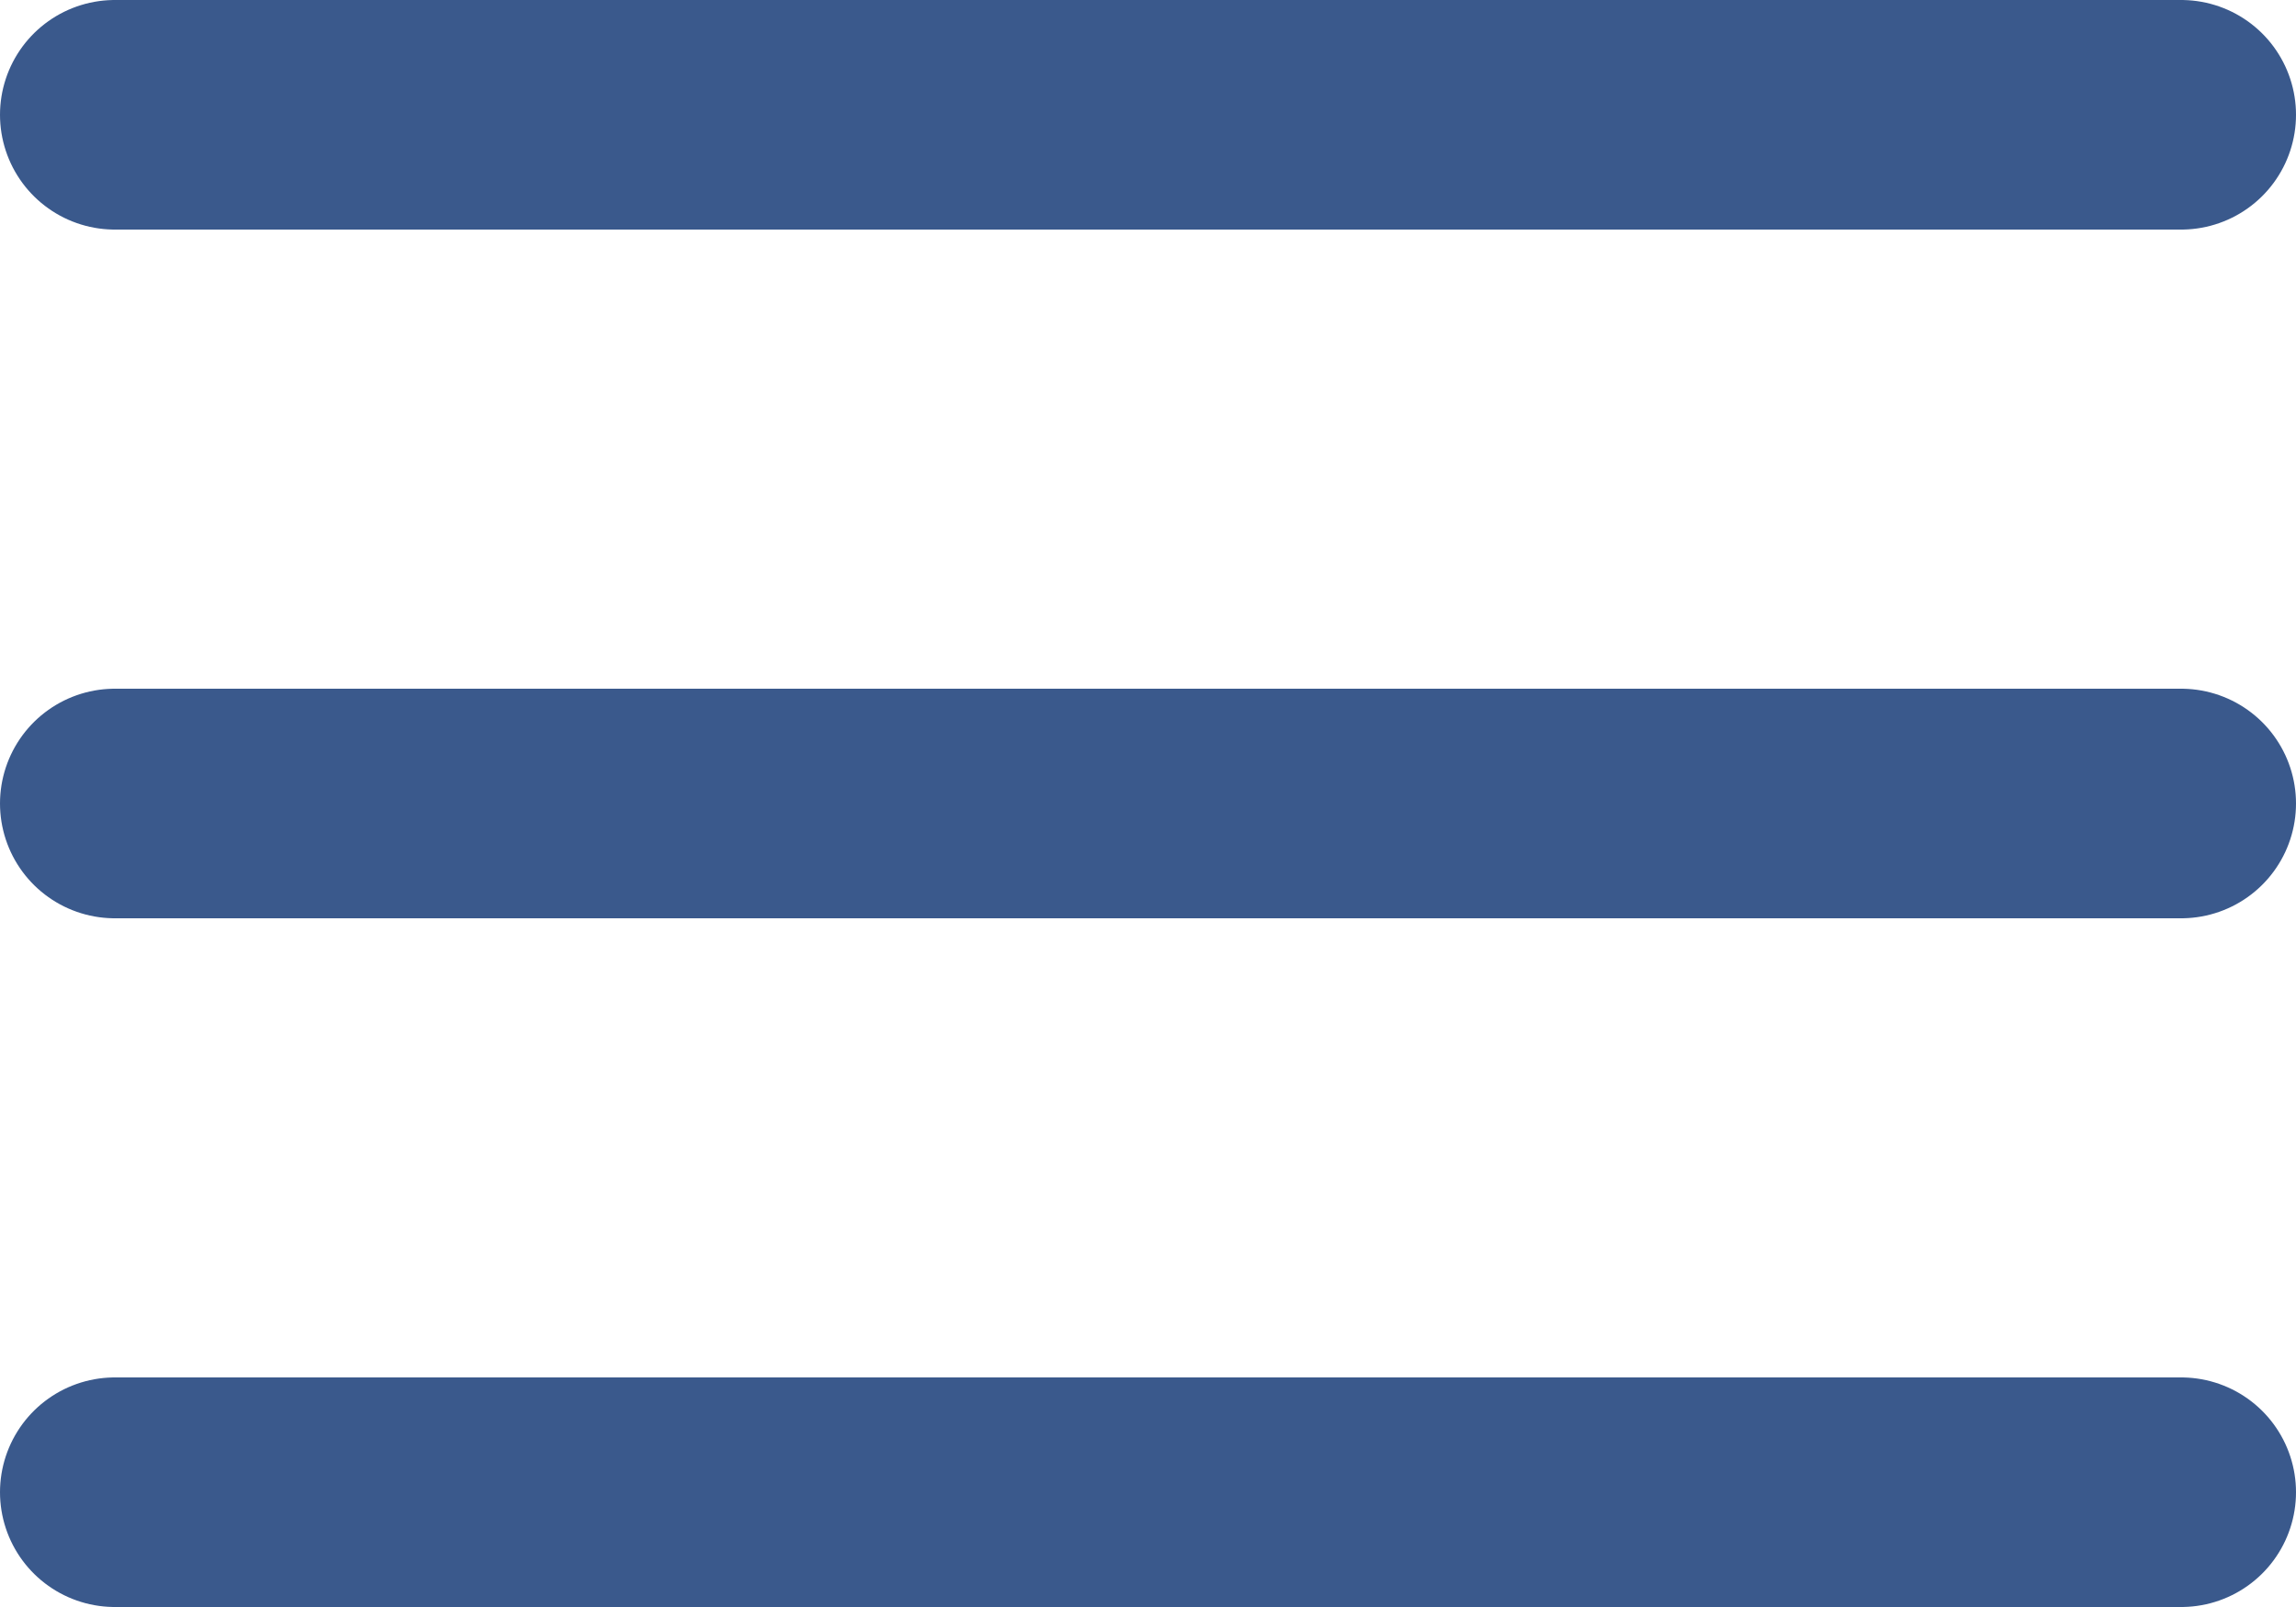
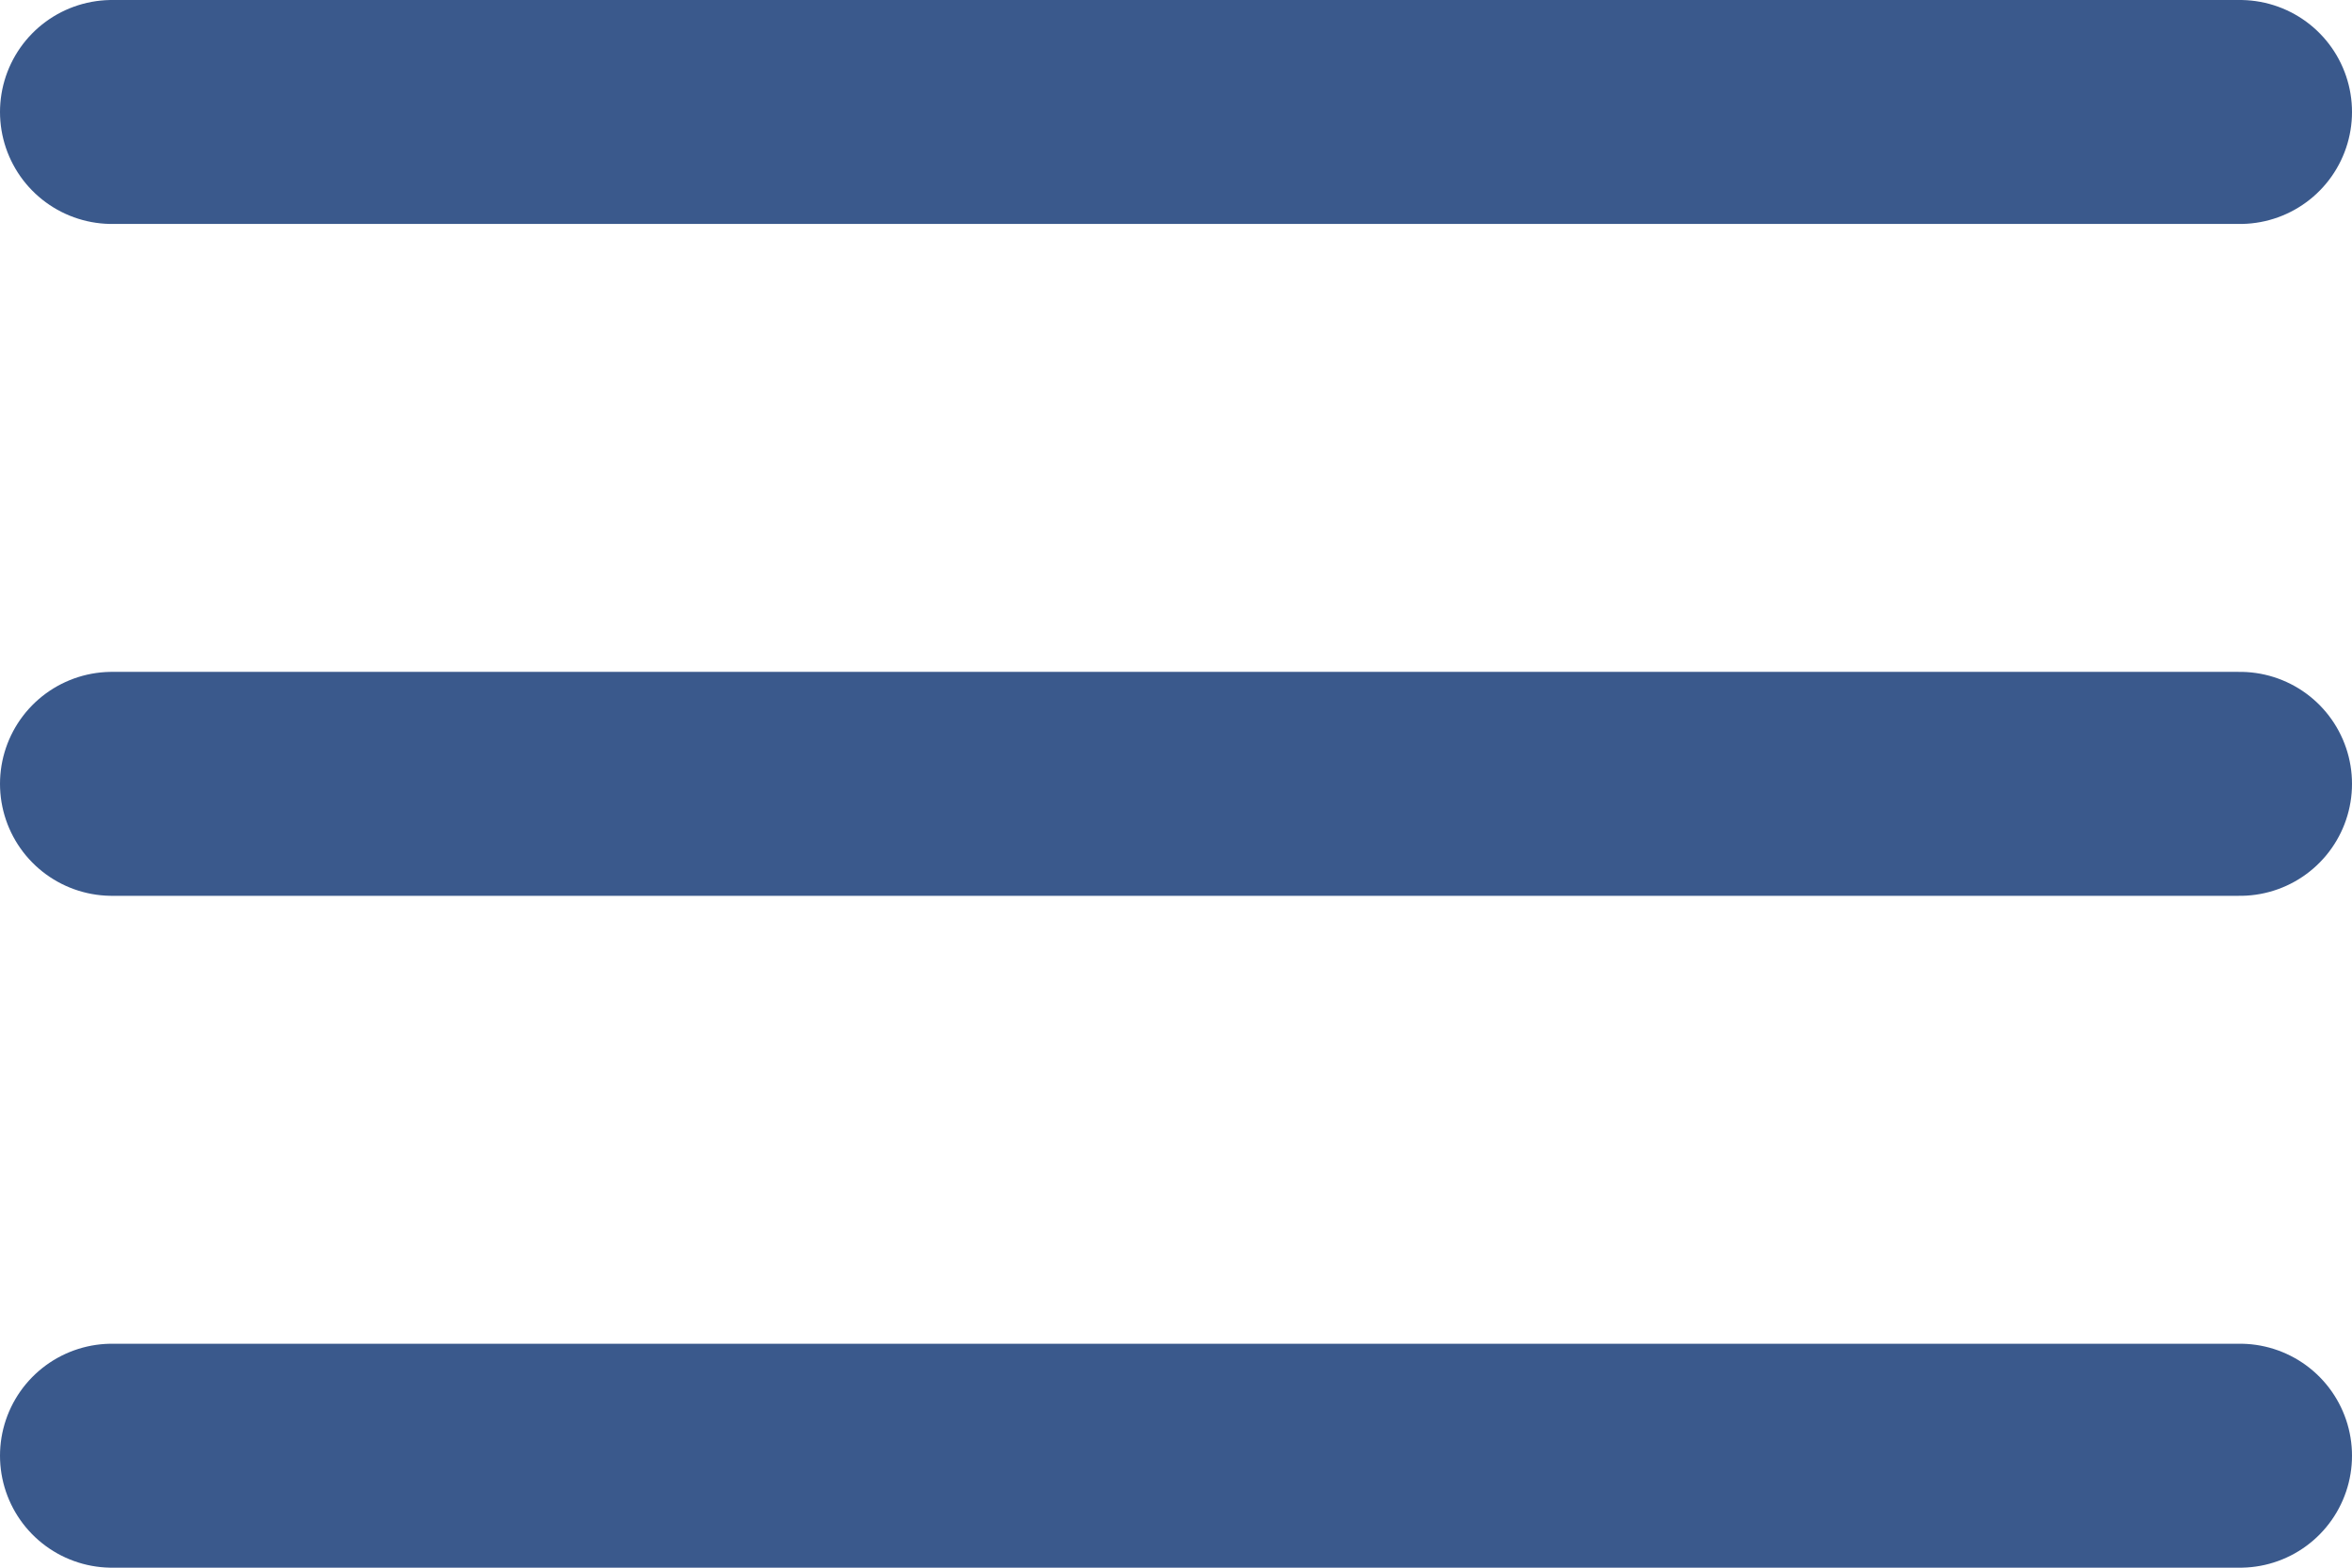
- <svg xmlns="http://www.w3.org/2000/svg" width="20" height="14" viewBox="0 0 20 14">
-   <g transform="translate(-2 -5)">
-     <line x2="18" transform="translate(3 12)" stroke-width="2" stroke="#3a598c" stroke-linecap="round" stroke-linejoin="round" fill="none" />
-     <line x2="18" transform="translate(3 6)" stroke-width="2" stroke="#3a598c" stroke-linecap="round" stroke-linejoin="round" fill="none" />
-     <line x2="18" transform="translate(3 18)" stroke-width="2" stroke="#3a598c" stroke-linecap="round" stroke-linejoin="round" fill="none" />
+ <svg xmlns="http://www.w3.org/2000/svg" width="21" height="14" viewBox="0 0 21 14">
+   <g id="library" transform="translate(-2 -5)">
+     <line id="Line_5" data-name="Line 5" x1="19" transform="translate(3 12)" fill="none" stroke="#3a598c" stroke-linecap="round" stroke-linejoin="round" stroke-width="2" />
+     <line id="Line_6" data-name="Line 6" x1="19" transform="translate(3 6)" fill="none" stroke="#3a598c" stroke-linecap="round" stroke-linejoin="round" stroke-width="2" />
+     <line id="Line_7" data-name="Line 7" x1="19" transform="translate(3 18)" fill="none" stroke="#3a598c" stroke-linecap="round" stroke-linejoin="round" stroke-width="2" />
  </g>
</svg>
